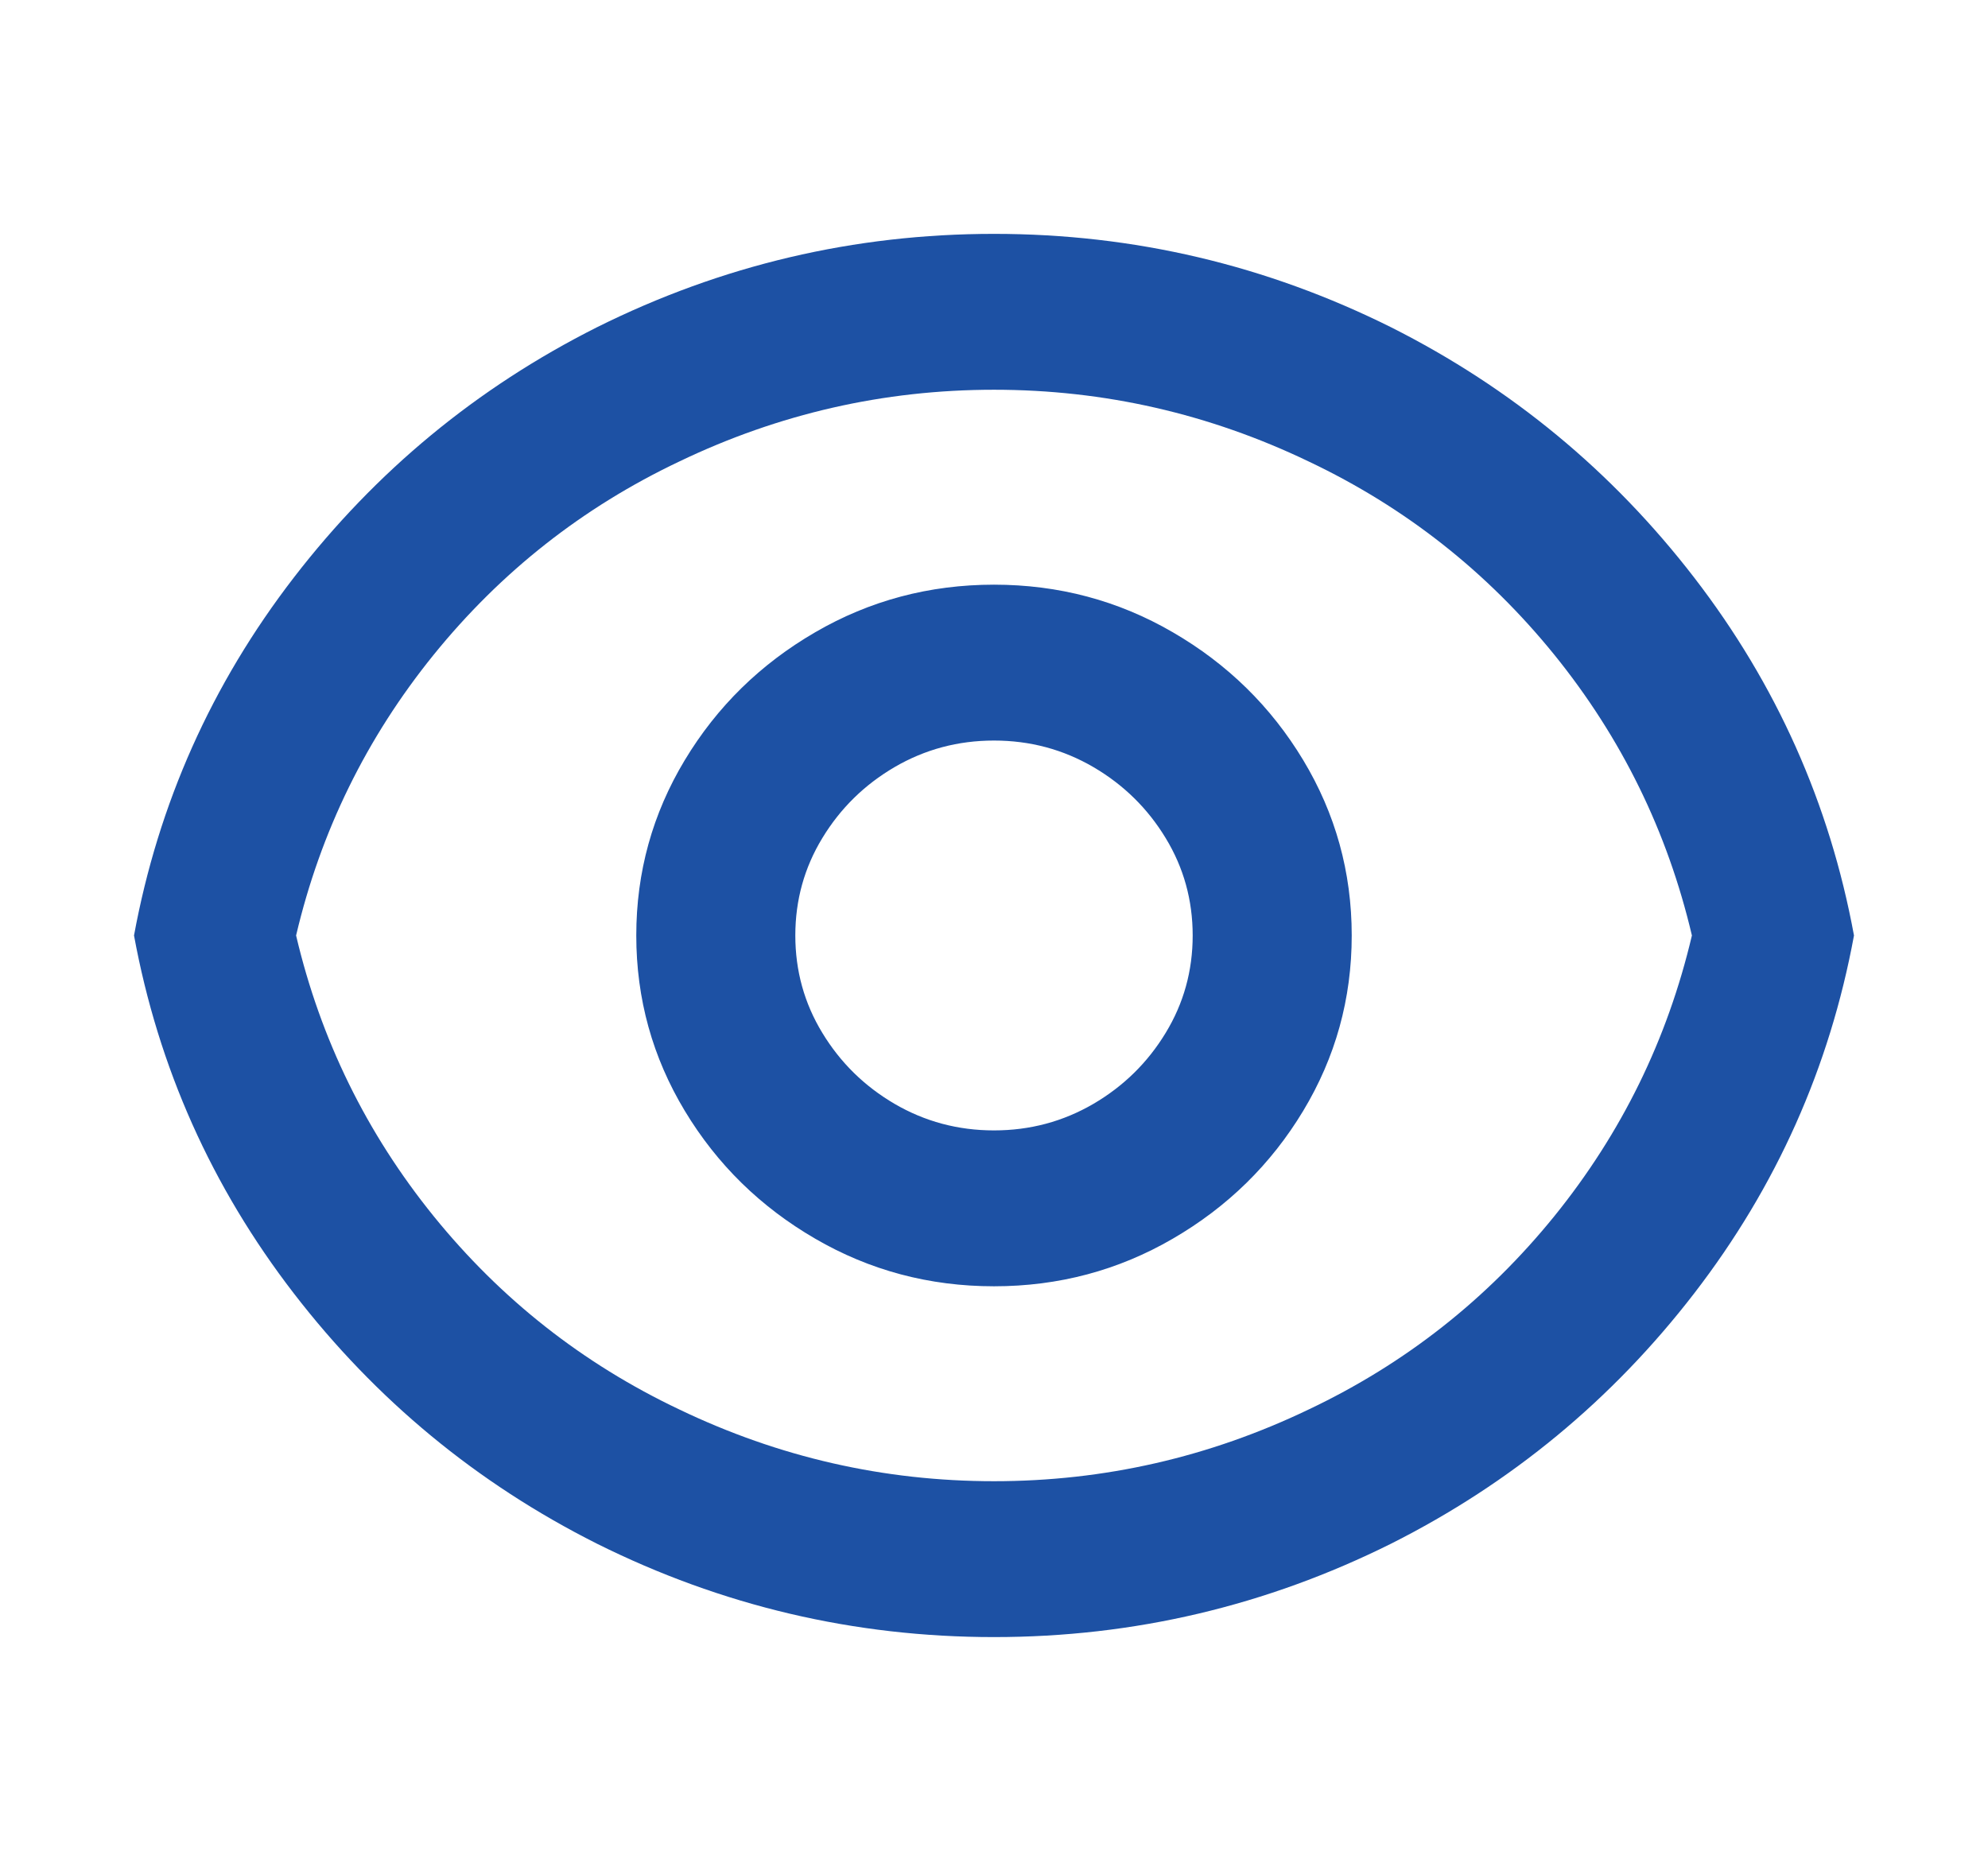
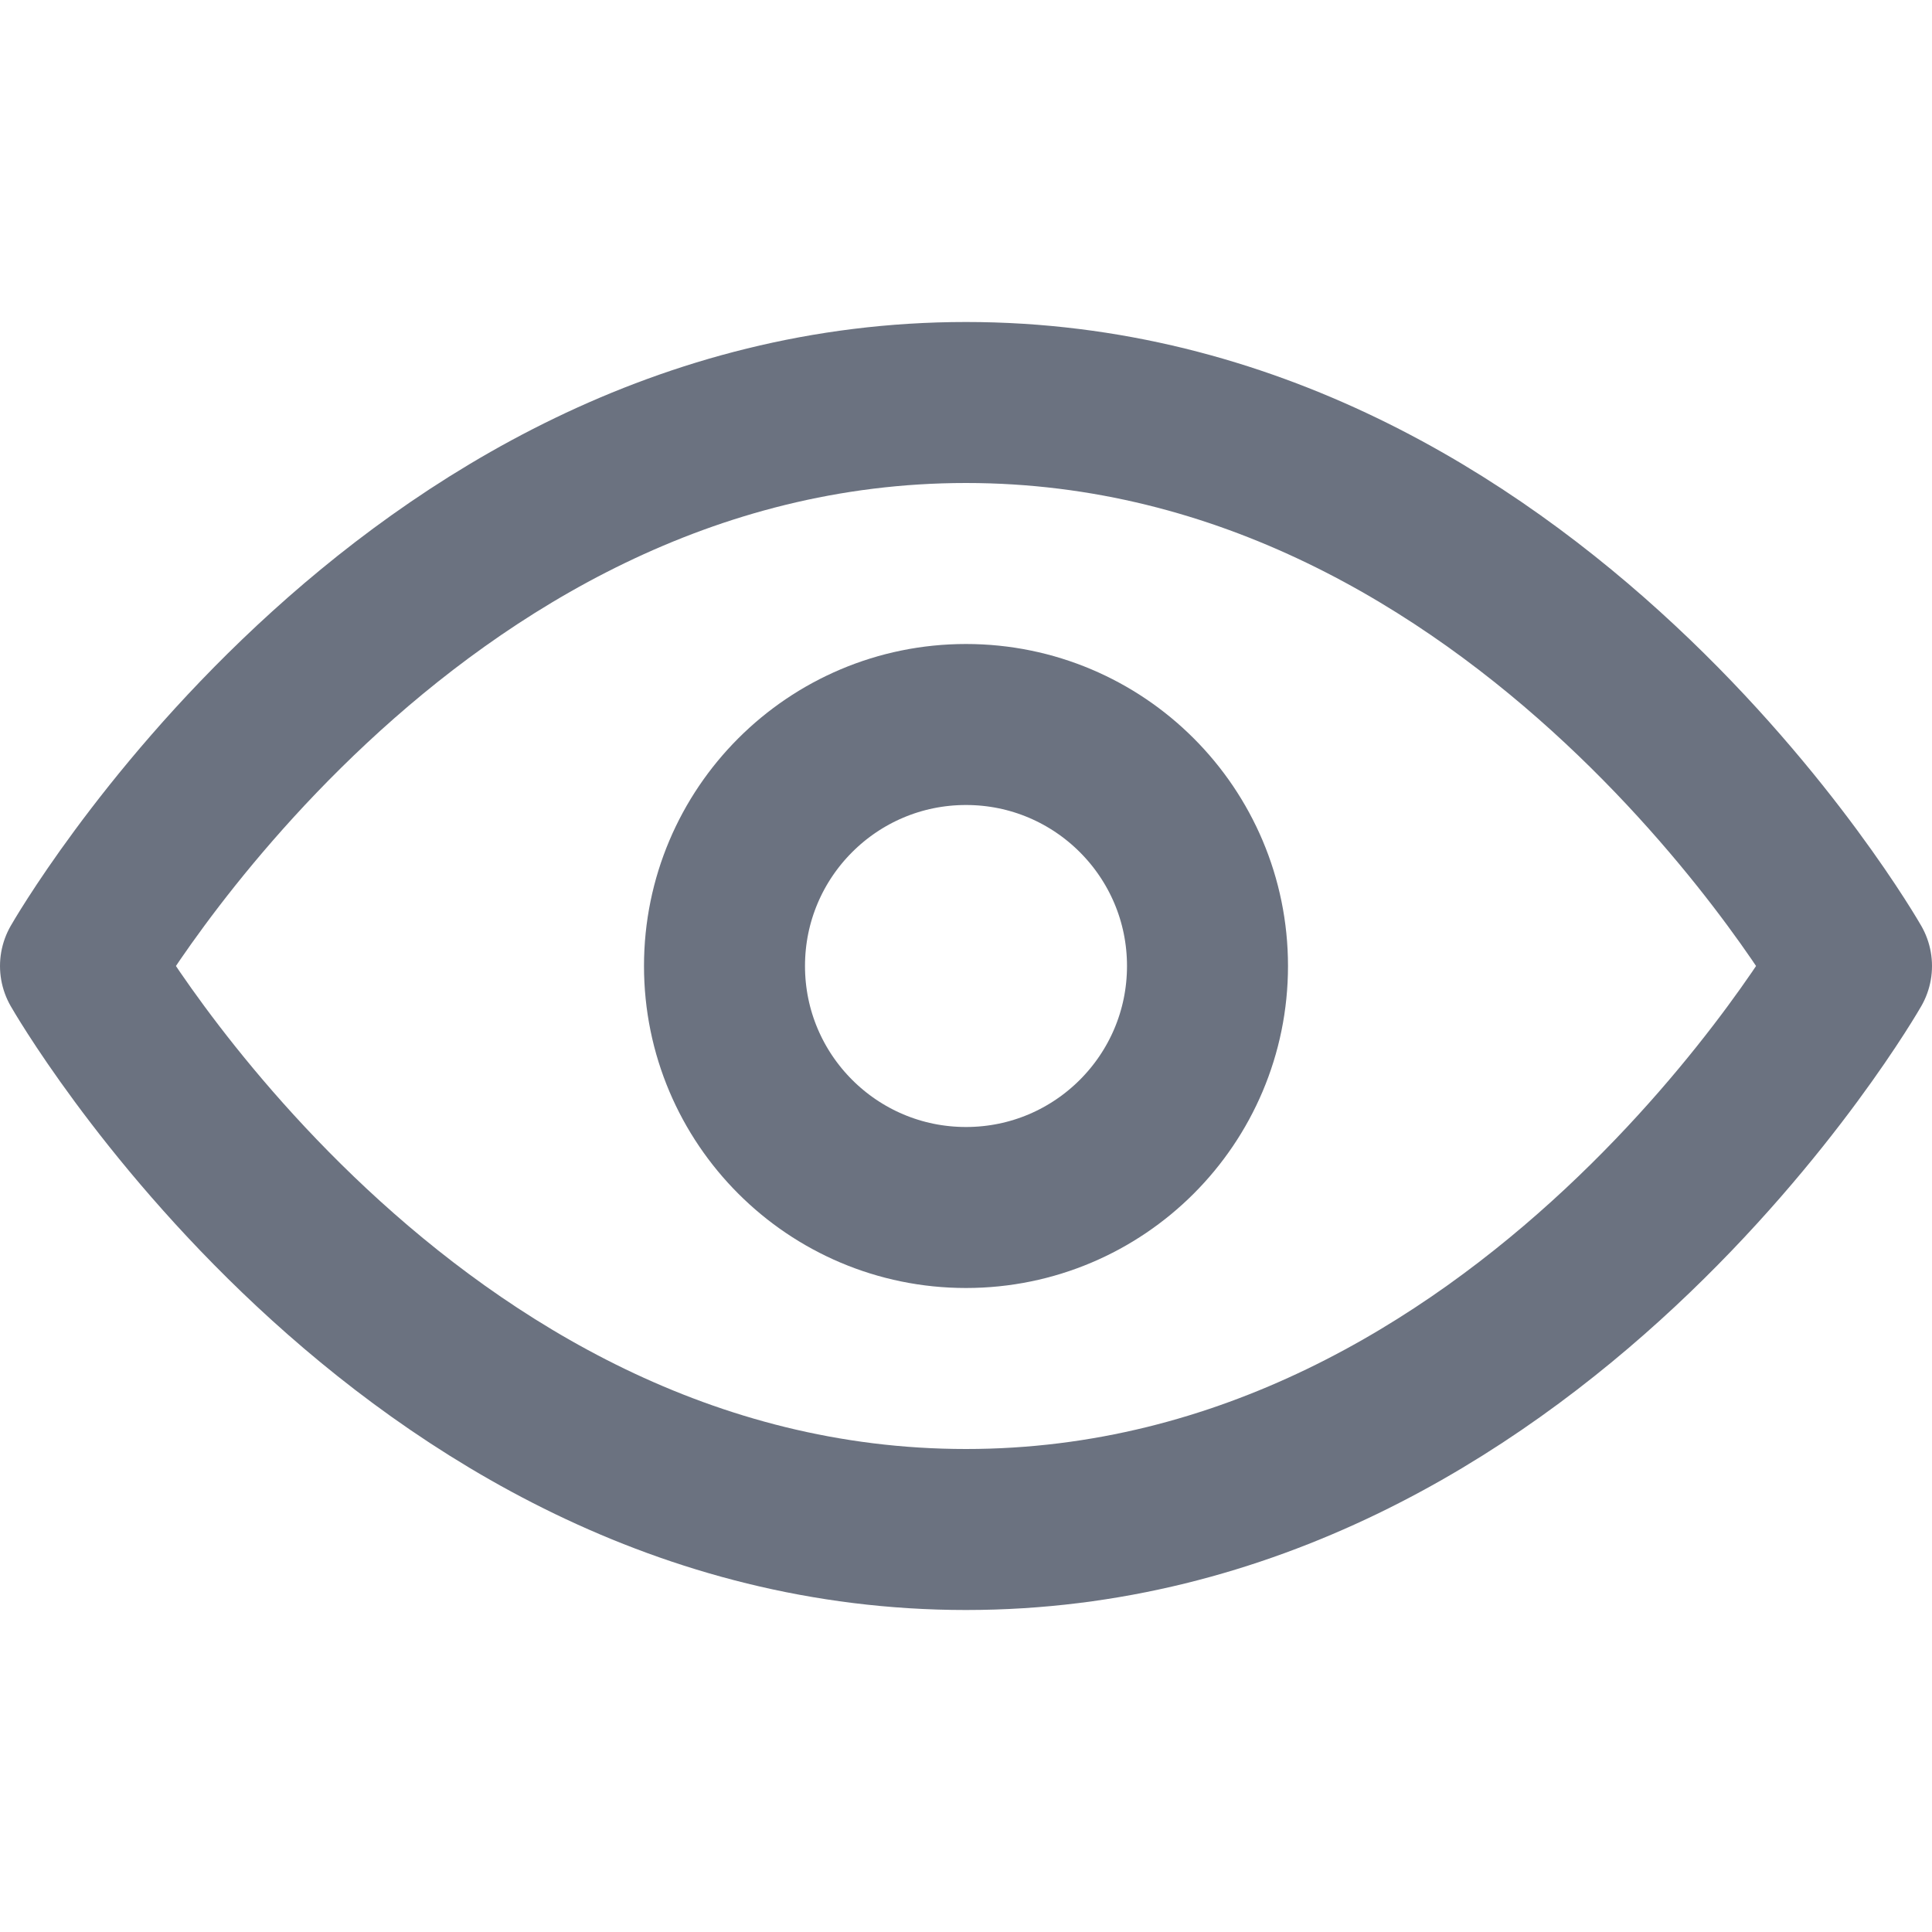
- <svg xmlns="http://www.w3.org/2000/svg" width="17" height="16" viewBox="0 0 17 16" fill="none">
-   <path d="M8.5 2C9.696 2 10.829 2.267 11.898 2.8C12.922 3.316 13.786 4.029 14.488 4.94C15.19 5.851 15.646 6.871 15.854 8C15.646 9.129 15.19 10.149 14.488 11.06C13.786 11.971 12.922 12.684 11.898 13.2C10.829 13.733 9.696 14 8.5 14C7.304 14 6.171 13.733 5.102 13.2C4.077 12.684 3.214 11.971 2.512 11.06C1.81 10.149 1.354 9.129 1.146 8C1.354 6.871 1.81 5.851 2.512 4.94C3.214 4.029 4.077 3.316 5.102 2.8C6.171 2.267 7.304 2 8.5 2ZM8.5 12.667C9.442 12.667 10.34 12.462 11.192 12.053C12.016 11.662 12.716 11.111 13.292 10.4C13.867 9.689 14.259 8.889 14.468 8C14.259 7.111 13.867 6.311 13.292 5.6C12.716 4.889 12.016 4.338 11.192 3.947C10.34 3.538 9.442 3.333 8.5 3.333C7.557 3.333 6.66 3.538 5.808 3.947C4.984 4.338 4.284 4.889 3.708 5.6C3.133 6.311 2.741 7.111 2.532 8C2.741 8.889 3.133 9.689 3.708 10.4C4.284 11.111 4.984 11.662 5.808 12.053C6.66 12.462 7.557 12.667 8.5 12.667ZM8.5 11C7.947 11 7.437 10.864 6.971 10.593C6.504 10.322 6.132 9.958 5.856 9.5C5.58 9.042 5.441 8.542 5.441 8C5.441 7.458 5.58 6.958 5.856 6.5C6.132 6.042 6.504 5.678 6.971 5.407C7.437 5.136 7.947 5 8.5 5C9.053 5 9.563 5.136 10.029 5.407C10.496 5.678 10.868 6.042 11.144 6.5C11.42 6.958 11.559 7.458 11.559 8C11.559 8.542 11.42 9.042 11.144 9.5C10.868 9.958 10.496 10.322 10.029 10.593C9.563 10.864 9.053 11 8.5 11ZM8.5 9.667C8.808 9.667 9.091 9.591 9.35 9.44C9.608 9.289 9.814 9.087 9.968 8.833C10.122 8.58 10.199 8.302 10.199 8C10.199 7.698 10.122 7.42 9.968 7.167C9.814 6.913 9.608 6.711 9.35 6.56C9.091 6.409 8.808 6.333 8.5 6.333C8.192 6.333 7.909 6.409 7.65 6.56C7.392 6.711 7.186 6.913 7.032 7.167C6.878 7.42 6.801 7.698 6.801 8C6.801 8.302 6.878 8.58 7.032 8.833C7.186 9.087 7.392 9.289 7.65 9.44C7.909 9.591 8.192 9.667 8.5 9.667Z" fill="#1D51A4" />
+ <svg xmlns="http://www.w3.org/2000/svg" width="20" height="20" viewBox="0 0 24 24" fill="none">
+   <path d="M1 12C1 12 5 5 12 5C19 5 23 12 23 12C23 12 19 19 12 19C5 19 1 12 1 12Z" stroke="#6B7280" stroke-width="2" stroke-linecap="round" stroke-linejoin="round" />
+   <circle cx="12" cy="12" r="3" stroke="#6B7280" stroke-width="2" />
</svg>
